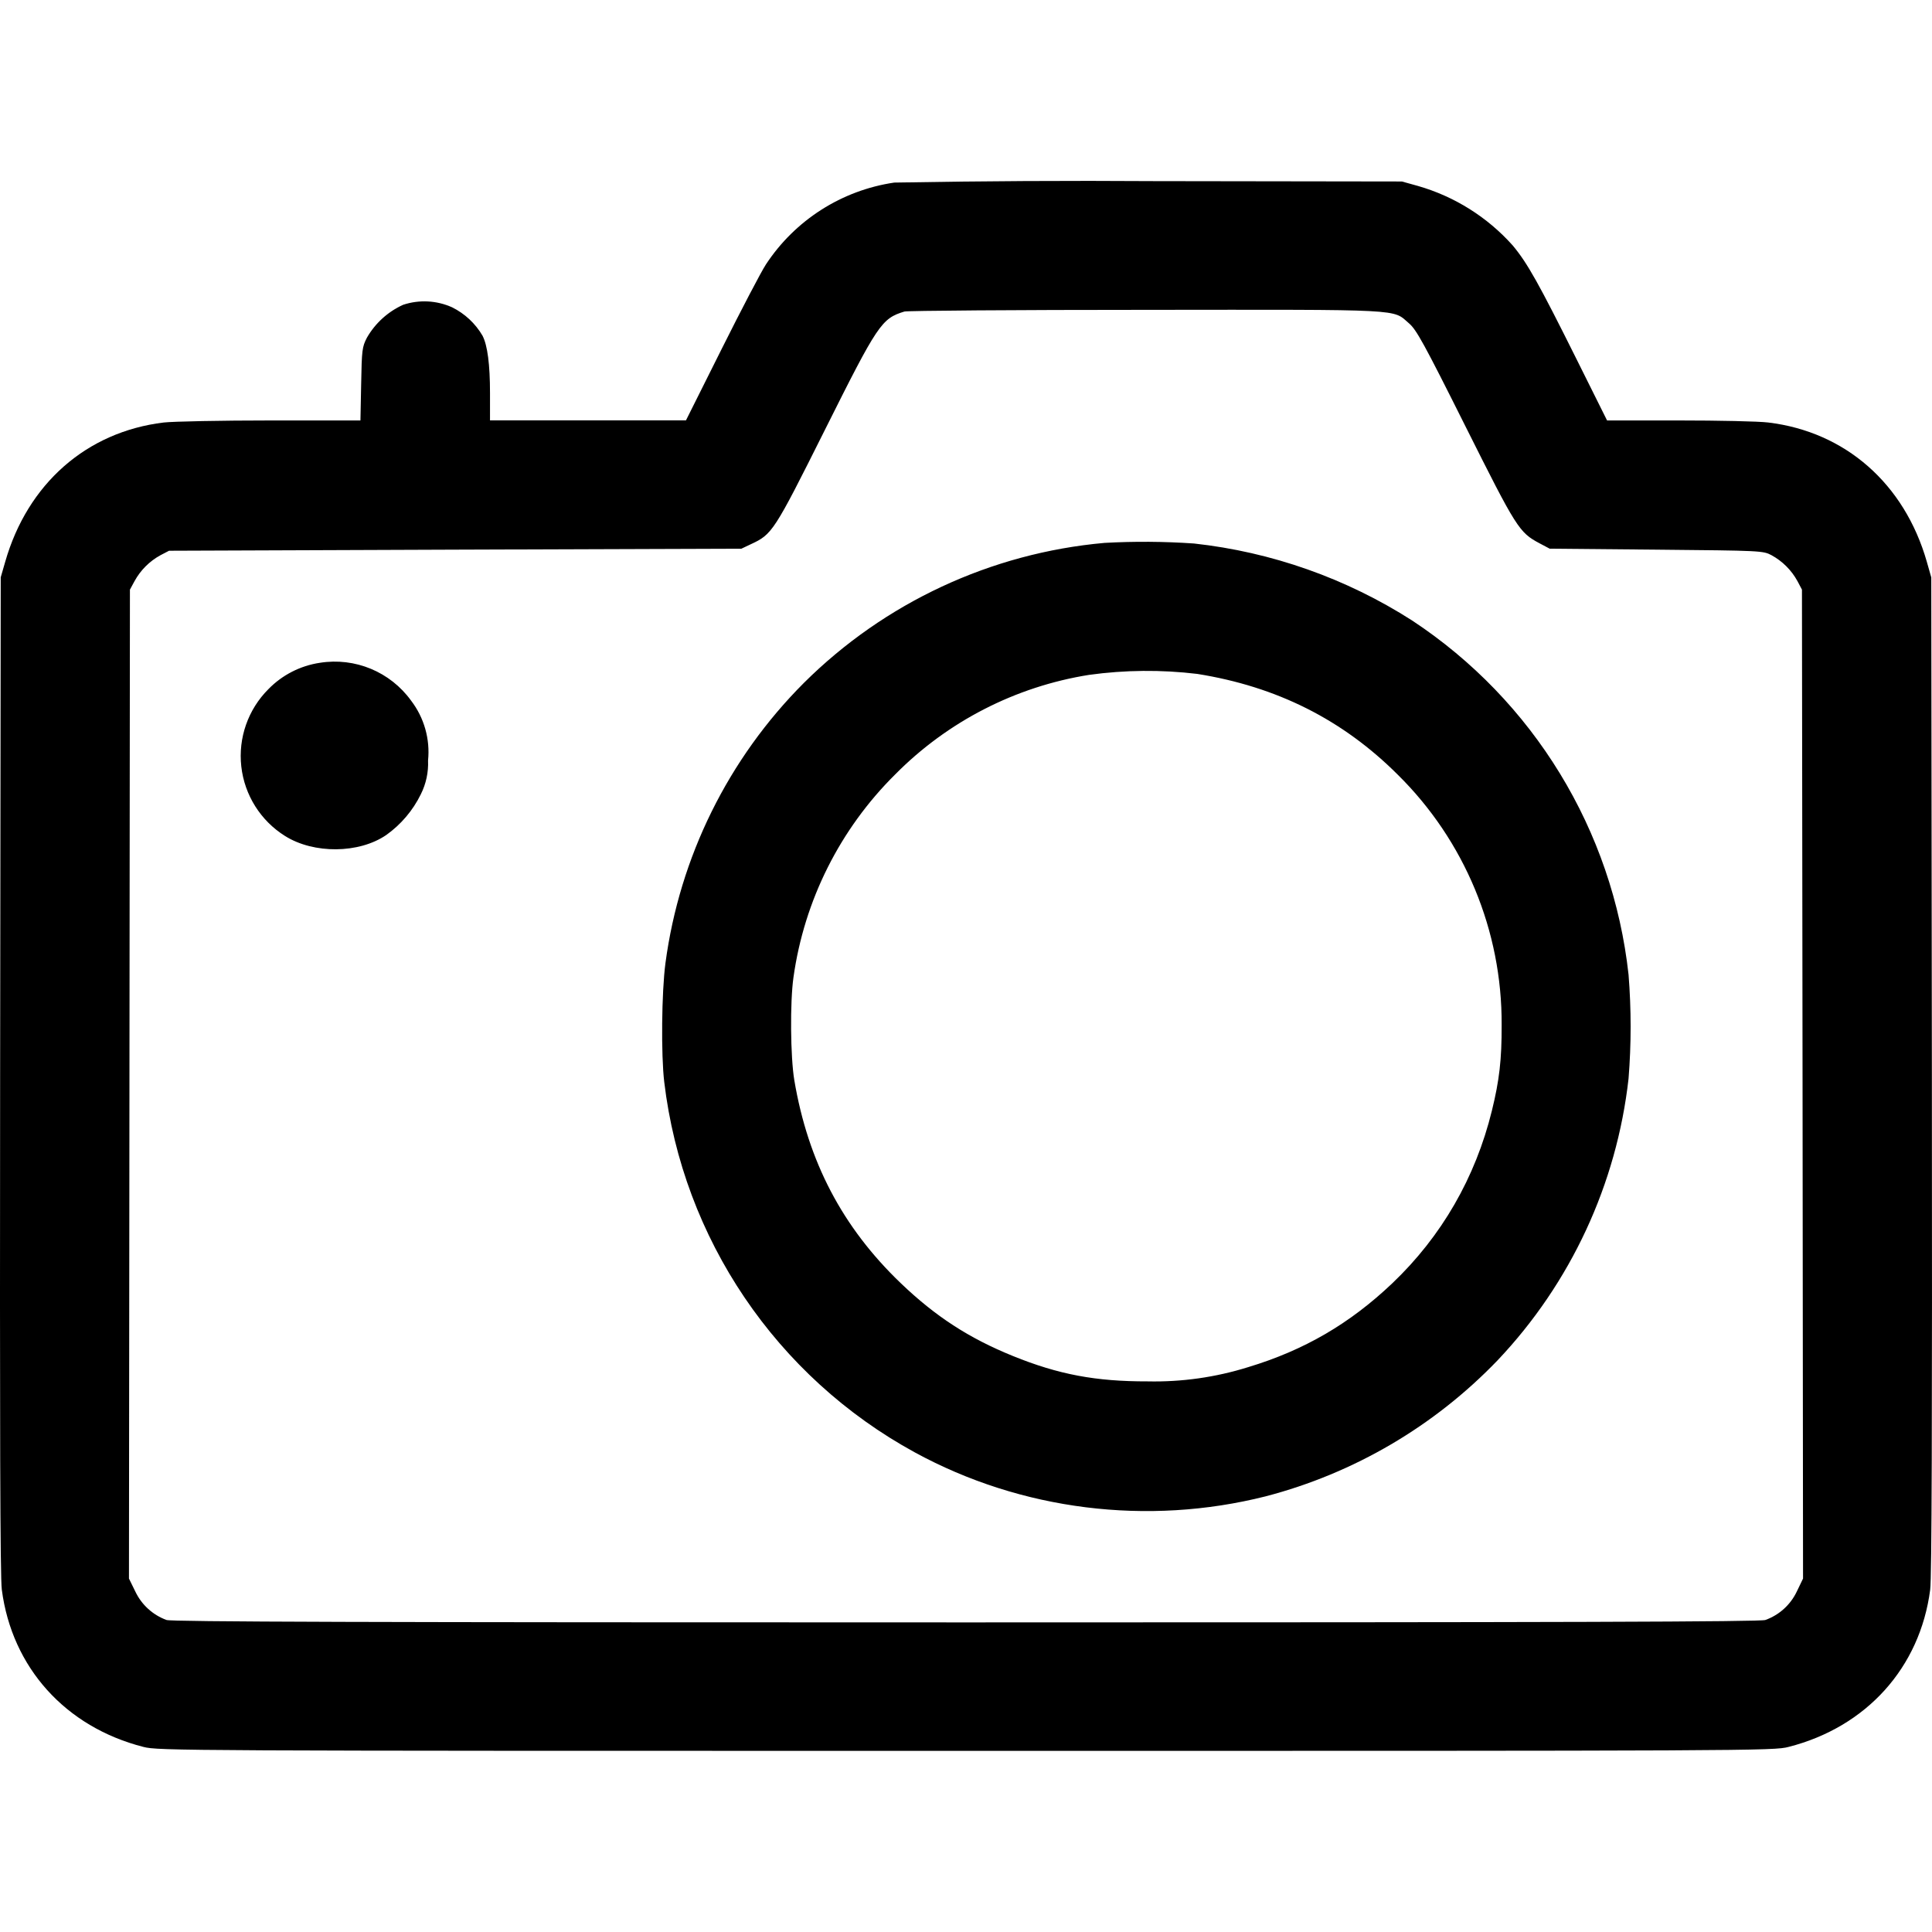
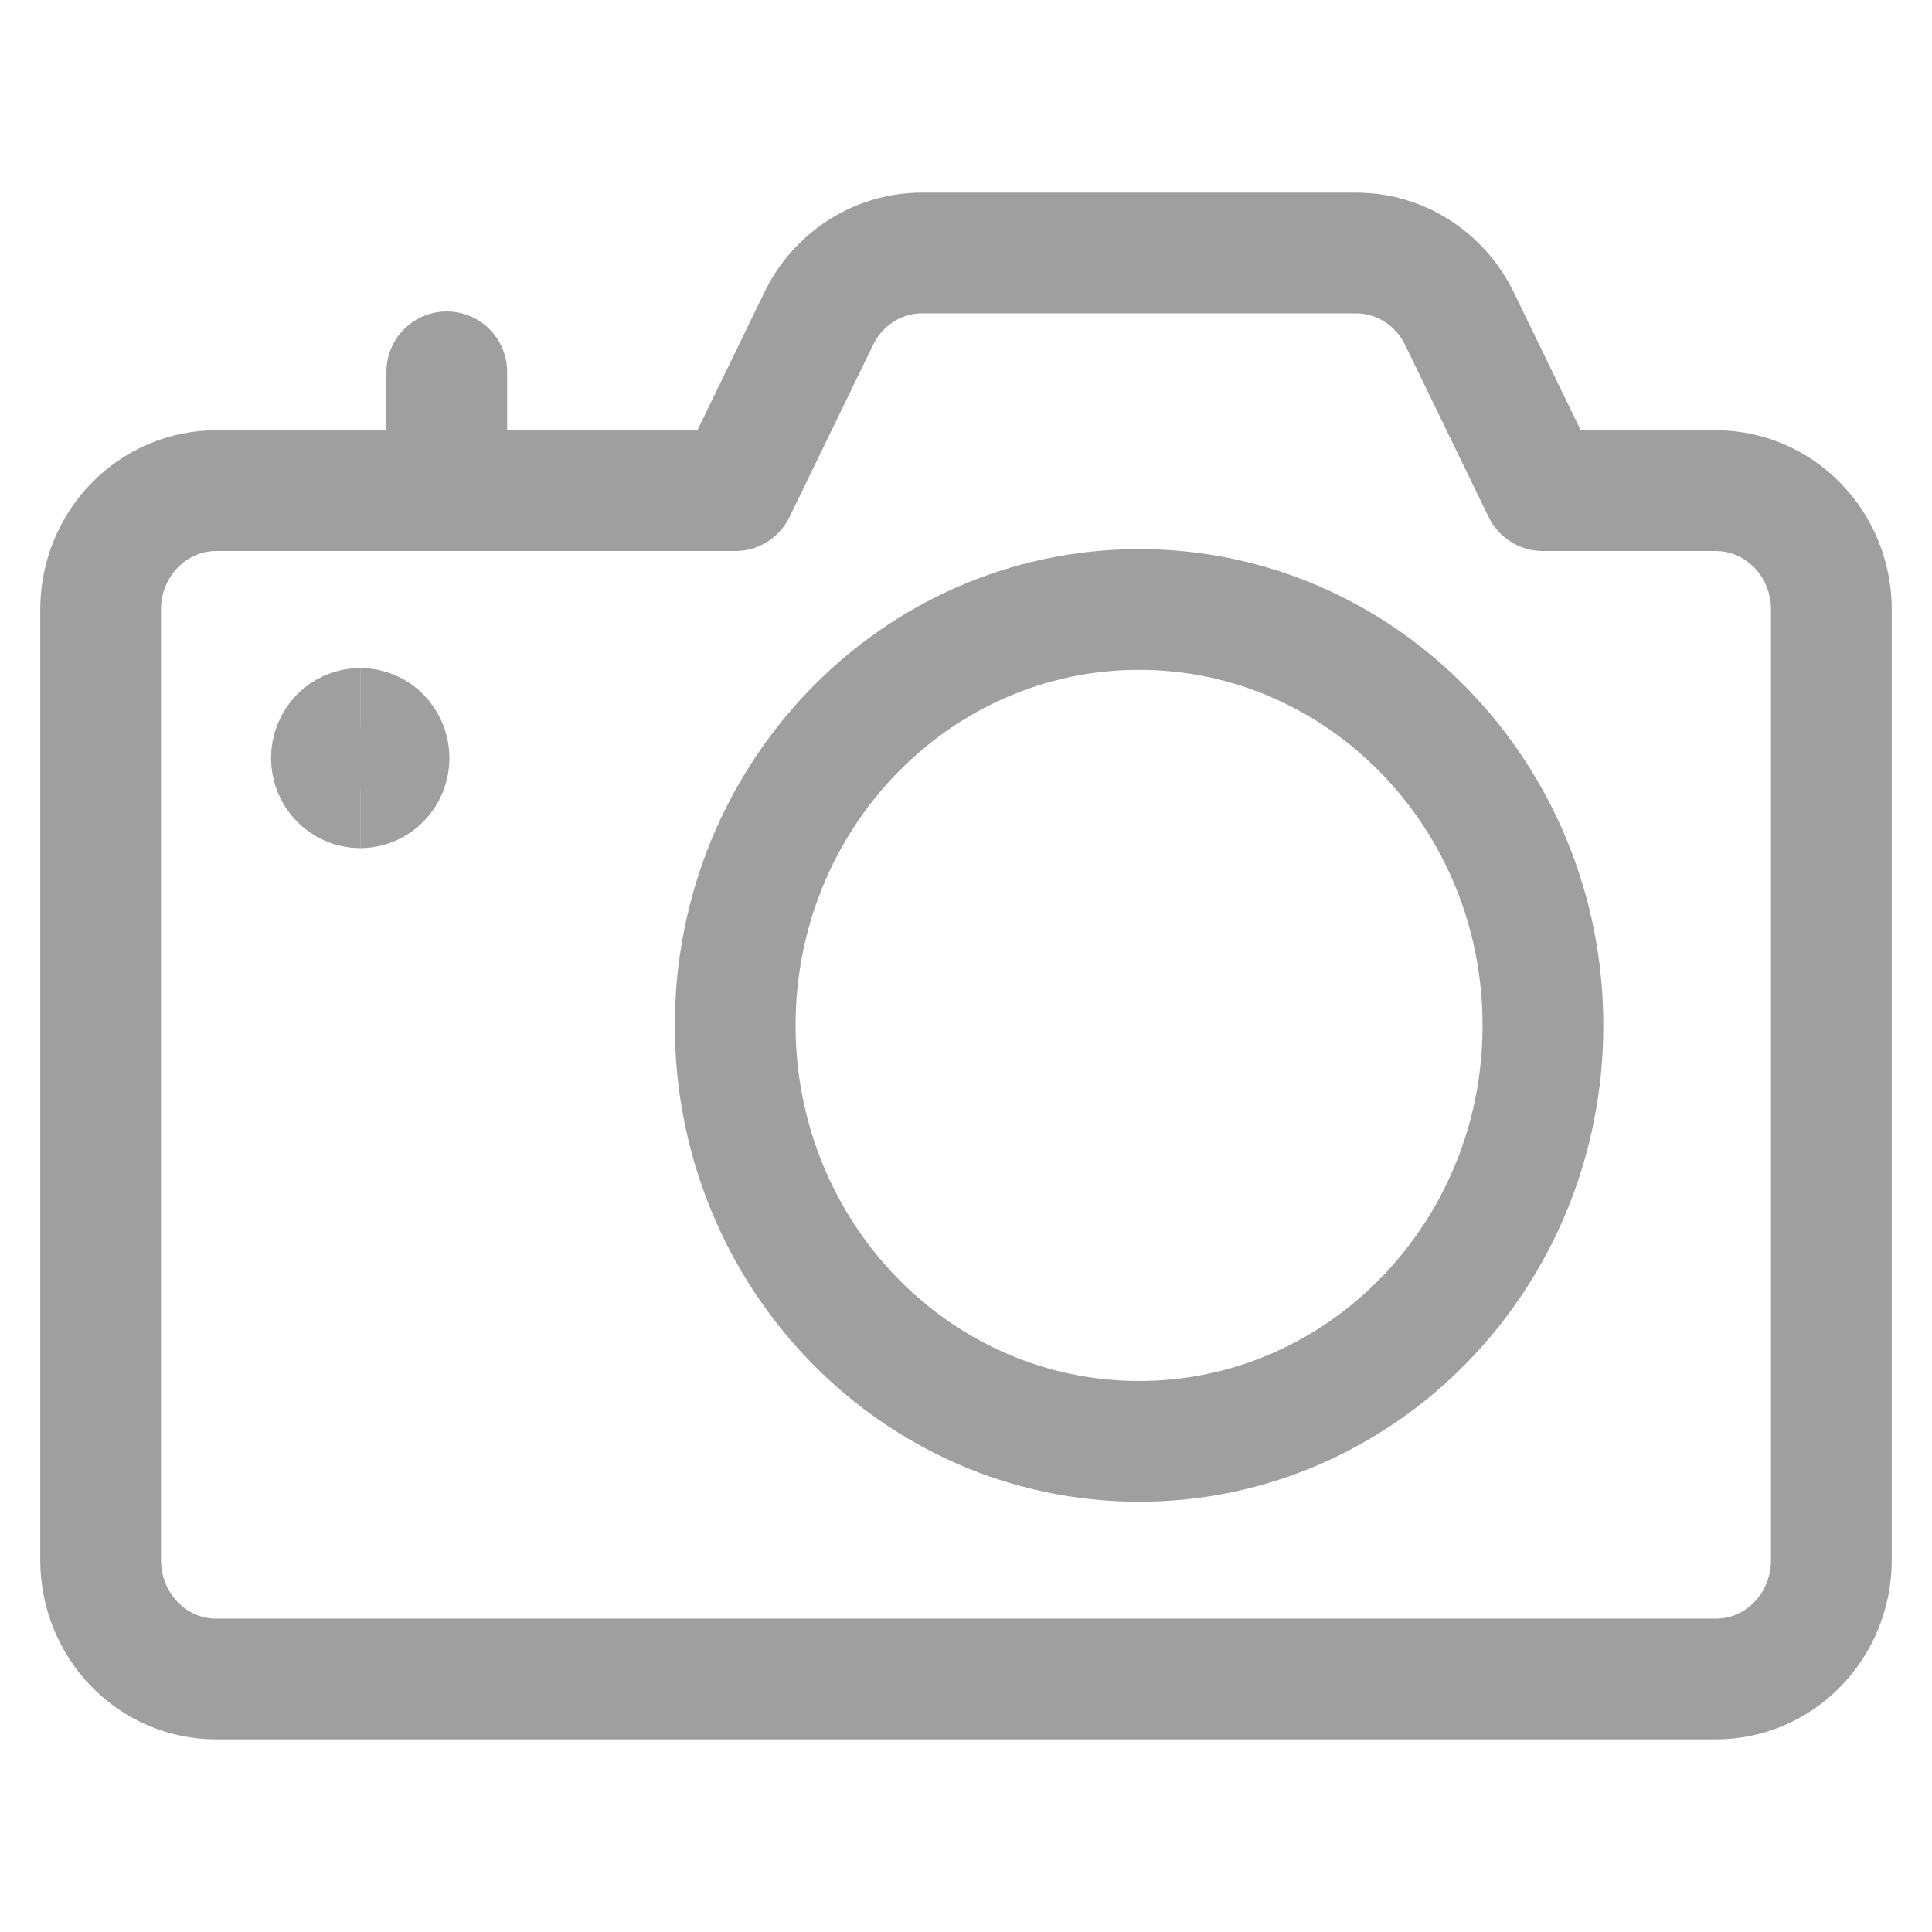
- <svg xmlns="http://www.w3.org/2000/svg" fill="none" viewBox="0 0 16 16">
-   <path fill="currentColor" fill-rule="evenodd" d="M7.406 1.512a1.54 1.54 0 0 0-1.063.678c-.04.061-.205.377-.367.701l-.295.59H4.058v-.226q0-.355-.062-.475a.6.6 0 0 0-.252-.235.56.56 0 0 0-.405-.021.66.66 0 0 0-.3.272c-.04.077-.043.102-.048.384l-.006.302h-.742c-.409 0-.807.008-.887.017-.639.077-1.128.507-1.313 1.154l-.037.128-.005 4.12c-.003 2.923 0 4.162.014 4.264.084.645.527 1.137 1.172 1.302.124.032.284.033 6.813.033 6.53 0 6.689 0 6.813-.033.645-.165 1.088-.657 1.172-1.302.013-.102.017-1.34.014-4.263l-.005-4.12-.037-.13c-.185-.646-.674-1.076-1.313-1.153-.08-.01-.412-.017-.74-.017h-.595l-.252-.506c-.312-.626-.407-.797-.53-.944a1.67 1.67 0 0 0-.784-.492l-.133-.037L9.563 1.5a88 88 0 0 0-2.157.012M7.49 2.58c-.19.058-.22.103-.66.983-.421.842-.435.862-.612.944l-.078.037-2.37.008-2.37.009-.071.037a.54.54 0 0 0-.215.215l-.038.07-.004 4.095-.004 4.095.053.108a.46.46 0 0 0 .258.235c.041.015 1.637.02 6.621.02s6.58-.005 6.62-.02a.46.46 0 0 0 .26-.235l.052-.108-.004-4.095-.005-4.095-.037-.07a.54.54 0 0 0-.215-.215c-.07-.037-.083-.038-.954-.046l-.883-.008-.085-.045c-.168-.09-.189-.122-.613-.969-.343-.686-.406-.8-.467-.852-.14-.12-.01-.114-2.181-.112-1.075 0-1.974.007-1.998.014m1.657 1.916a4.04 4.04 0 0 0-2.49 1.16 4.04 4.04 0 0 0-1.146 2.32c-.032.24-.037.761-.01.985a4.04 4.04 0 0 0 2.075 3.067c.88.48 1.926.611 2.906.364a4.1 4.1 0 0 0 1.92-1.126 4.05 4.05 0 0 0 1.085-2.334 5.4 5.4 0 0 0 0-.86 4.04 4.04 0 0 0-1.792-2.933 4.2 4.2 0 0 0-1.807-.638 6 6 0 0 0-.741-.005m-6.498.993a.75.75 0 0 0-.426.218.782.782 0 0 0 .137 1.216c.238.15.613.147.839-.008a.9.9 0 0 0 .286-.337.57.57 0 0 0 .06-.28.7.7 0 0 0-.14-.495.78.78 0 0 0-.756-.314m6.37.1a2.9 2.9 0 0 0-1.605.824 2.94 2.94 0 0 0-.843 1.682c-.029.205-.025.658.007.85.114.676.399 1.219.881 1.681.288.276.565.456.93.604.377.153.686.211 1.115.21a2.6 2.6 0 0 0 .833-.118c.464-.14.841-.36 1.192-.693.41-.39.69-.877.826-1.43.062-.252.082-.424.081-.711a2.89 2.89 0 0 0-.861-2.073c-.456-.455-1.001-.729-1.66-.834a3.5 3.5 0 0 0-.896.008" clip-rule="evenodd" />
+ <svg xmlns="http://www.w3.org/2000/svg" height="24.0pt" stroke-miterlimit="10" style="fill-rule:nonzero;clip-rule:evenodd;stroke-linecap:round;stroke-linejoin:round;" version="1.1" viewBox="0 0 24 24" width="24.0pt" xml:space="preserve">
+   <defs />
+   <g id="Untitled">
+     <path d="M14.15 17.905C16.921 17.905 19.167 15.591 19.167 12.738C19.167 9.885 16.921 7.571 14.15 7.571C11.379 7.571 9.133 9.885 9.133 12.738C9.133 15.591 11.379 17.905 14.15 17.905Z" fill="none" opacity="1" stroke="#9f9f9f" stroke-linecap="round" stroke-linejoin="round" stroke-width="1.5" />
+     <path d="M19.167 6.095L18.13 3.959C18.011 3.714 17.828 3.507 17.601 3.363C17.375 3.219 17.114 3.143 16.848 3.143L11.453 3.143C11.186 3.143 10.925 3.219 10.699 3.363C10.472 3.507 10.289 3.714 10.17 3.959L9.133 6.095L2.683 6.095C2.303 6.095 1.939 6.251 1.67 6.528C1.401 6.804 1.25 7.18 1.25 7.571L1.25 19.381C1.25 19.772 1.401 20.148 1.67 20.425C1.939 20.702 2.303 20.857 2.683 20.857L21.317 20.857C21.697 20.857 22.061 20.702 22.33 20.425C22.599 20.148 22.75 19.772 22.75 19.381L22.75 7.571C22.75 7.18 22.599 6.804 22.33 6.528C22.061 6.251 21.697 6.095 21.317 6.095L19.167 6.095Z" fill="none" opacity="1" stroke="#9f9f9f" stroke-linecap="round" stroke-linejoin="round" stroke-width="1.5" />
+     <path d="M4.475 9.786C4.277 9.786 4.117 9.62 4.117 9.417C4.117 9.213 4.277 9.048 4.475 9.048" fill="none" opacity="1" stroke="#9f9f9f" stroke-linecap="butt" stroke-linejoin="miter" stroke-width="1.5" />
+     <path d="M4.475 9.786C4.673 9.786 4.833 9.62 4.833 9.417C4.833 9.213 4.673 9.048 4.475 9.048" fill="none" opacity="1" stroke="#9f9f9f" stroke-linecap="butt" stroke-linejoin="miter" stroke-width="1.5" />
+     <path d="M5.55 6.095L5.55 4.619" fill="none" opacity="1" stroke="#9f9f9f" stroke-linecap="round" stroke-linejoin="round" stroke-width="1.5" />
+   </g>
</svg>
